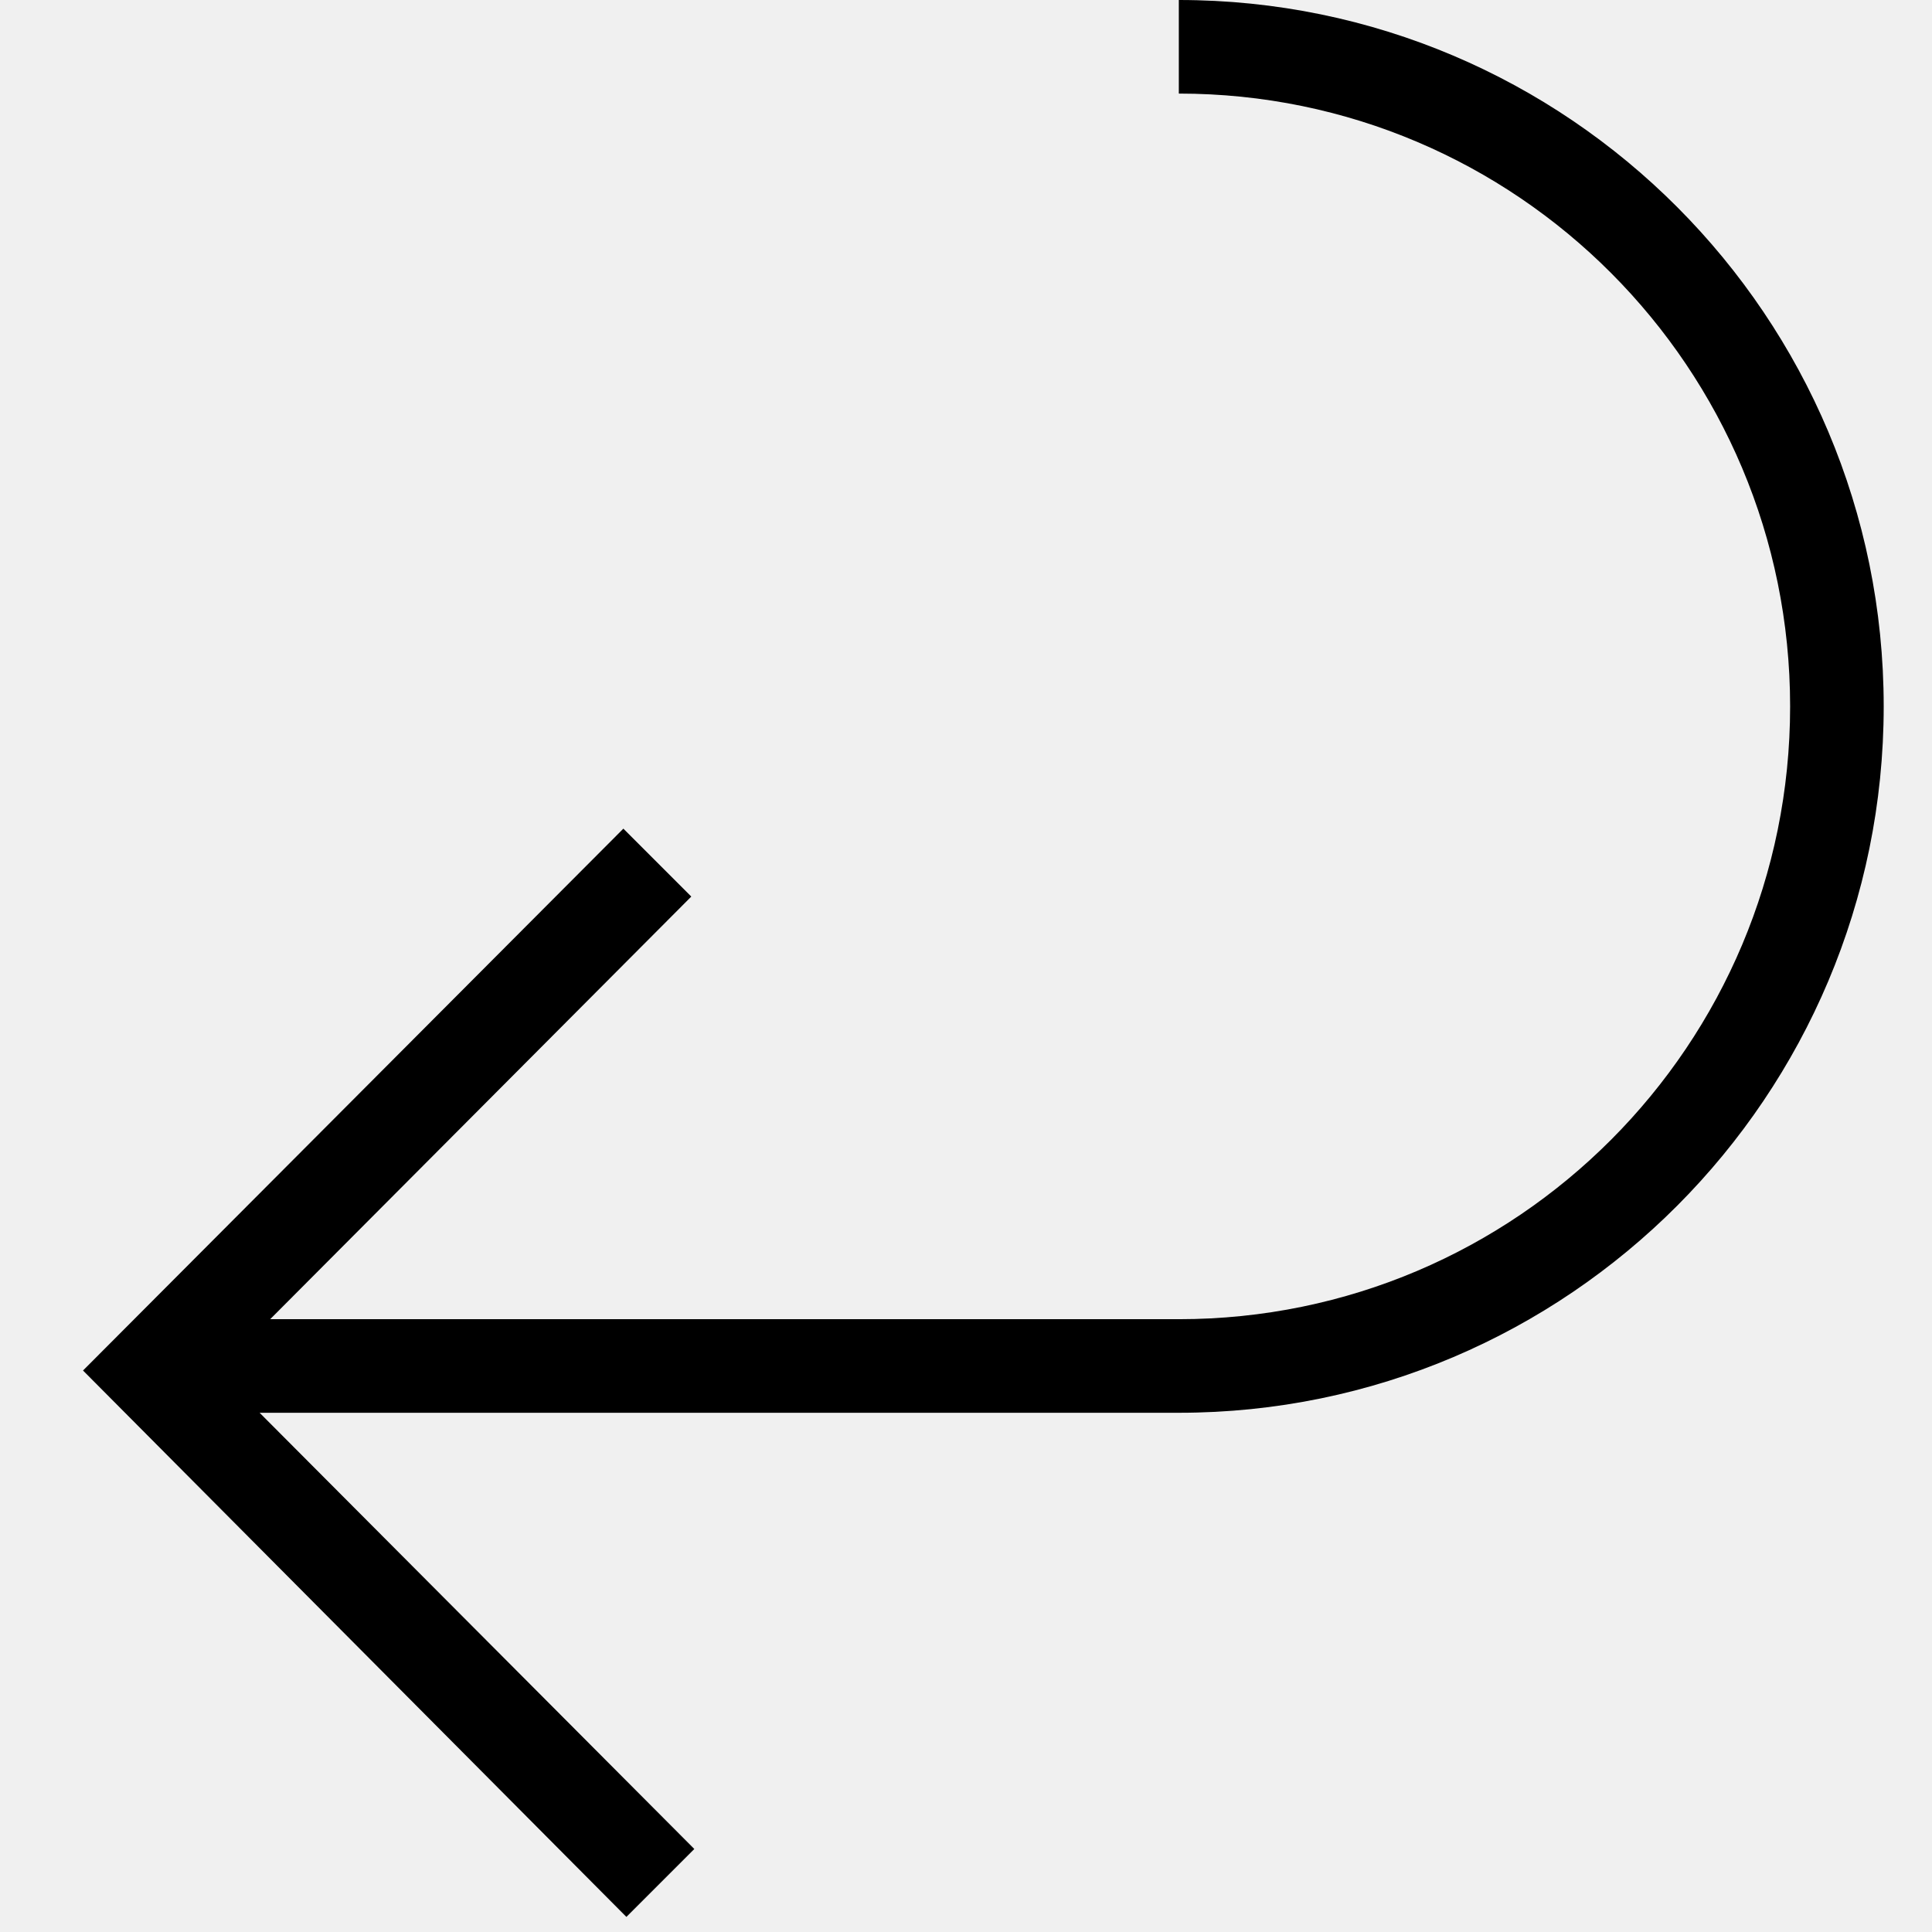
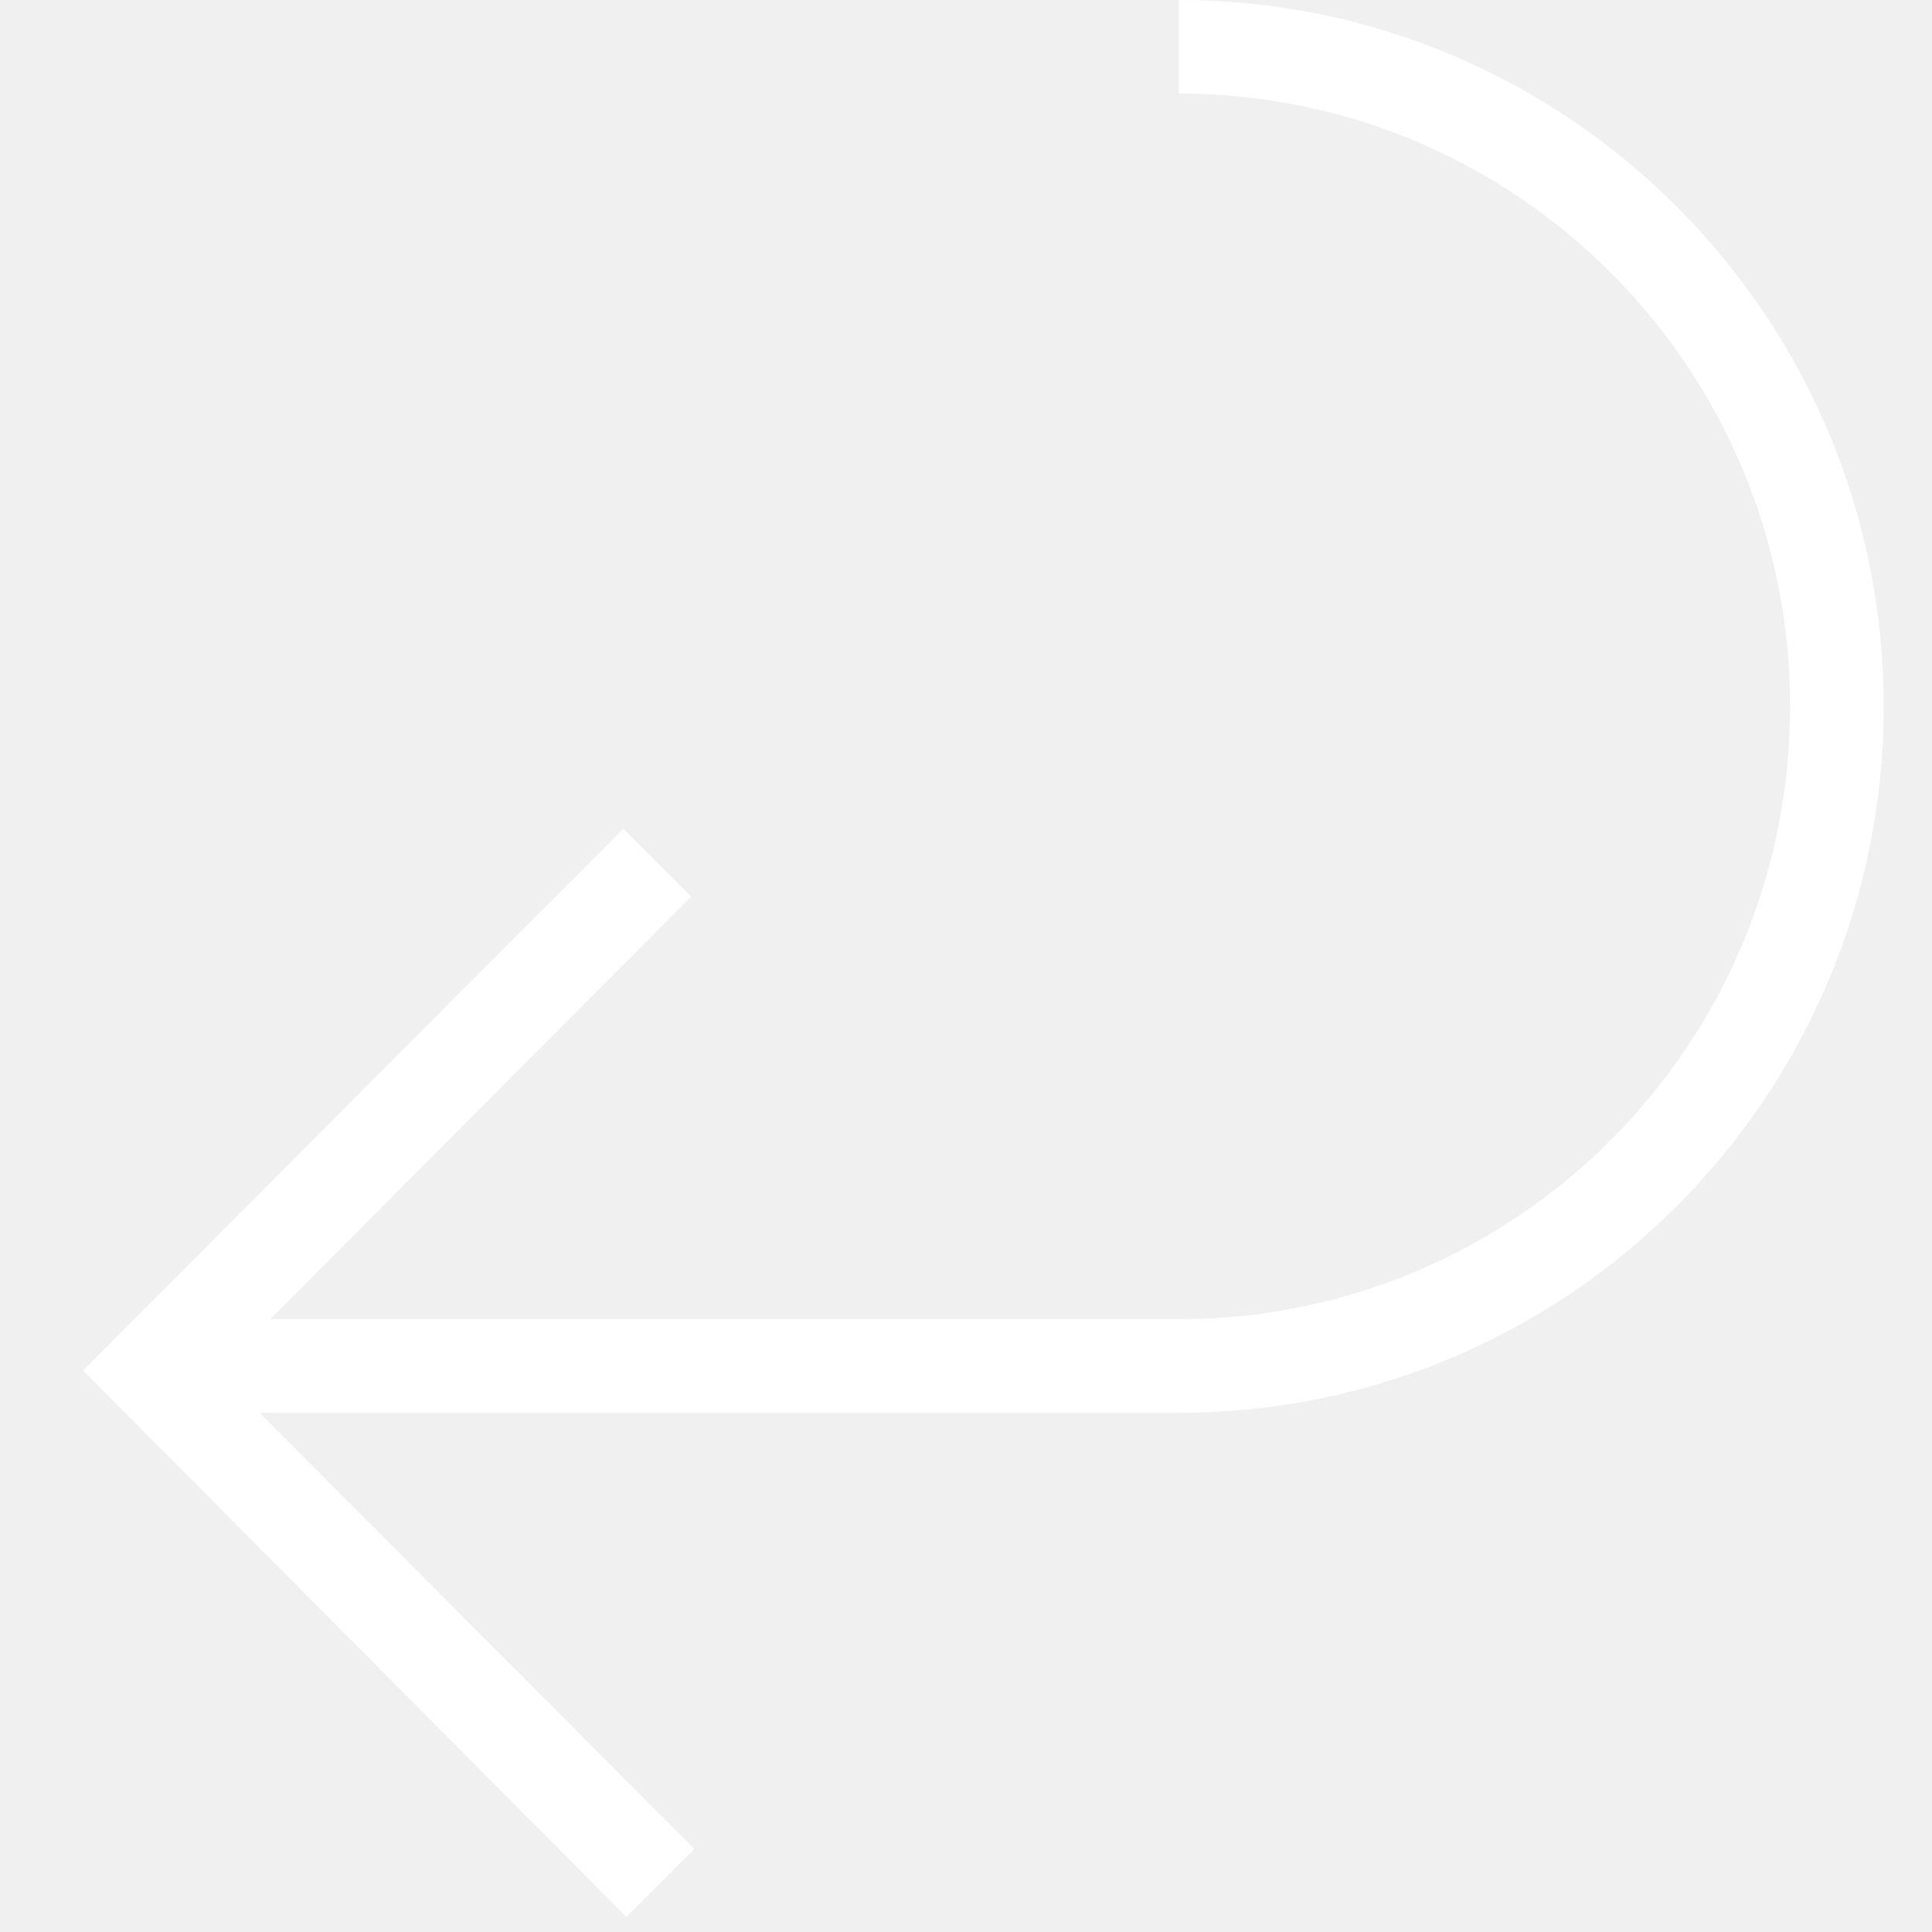
<svg xmlns="http://www.w3.org/2000/svg" version="1.1" id="ios7_x5F_arrows_1_" x="0" y="0" viewBox="0 0 128 128" style="enable-background:new 0 0 128 128" xml:space="preserve">
  <style>.st0{display:none}.st1{display:inline}</style>
  <g id="_x32_8_1_">
-     <path d="M78.1 0v6.2c22.4 0 40.5 18.2 40.5 40.6s-18.1 40.6-40.5 40.6H17.9l27.9-28-4.5-4.5L5.5 90.8l36 36.2 4.5-4.5-28.8-28.9h60.9c25.8 0 46.7-21 46.7-46.8S103.9 0 78.1 0z" id="icon_13_" />
+     <path fill="#ffffff" d="M78.1 0v6.2c22.4 0 40.5 18.2 40.5 40.6s-18.1 40.6-40.5 40.6H17.9l27.9-28-4.5-4.5L5.5 90.8l36 36.2 4.5-4.5-28.8-28.9h60.9c25.8 0 46.7-21 46.7-46.8S103.9 0 78.1 0z" id="icon_13_" />
  </g>
</svg>
